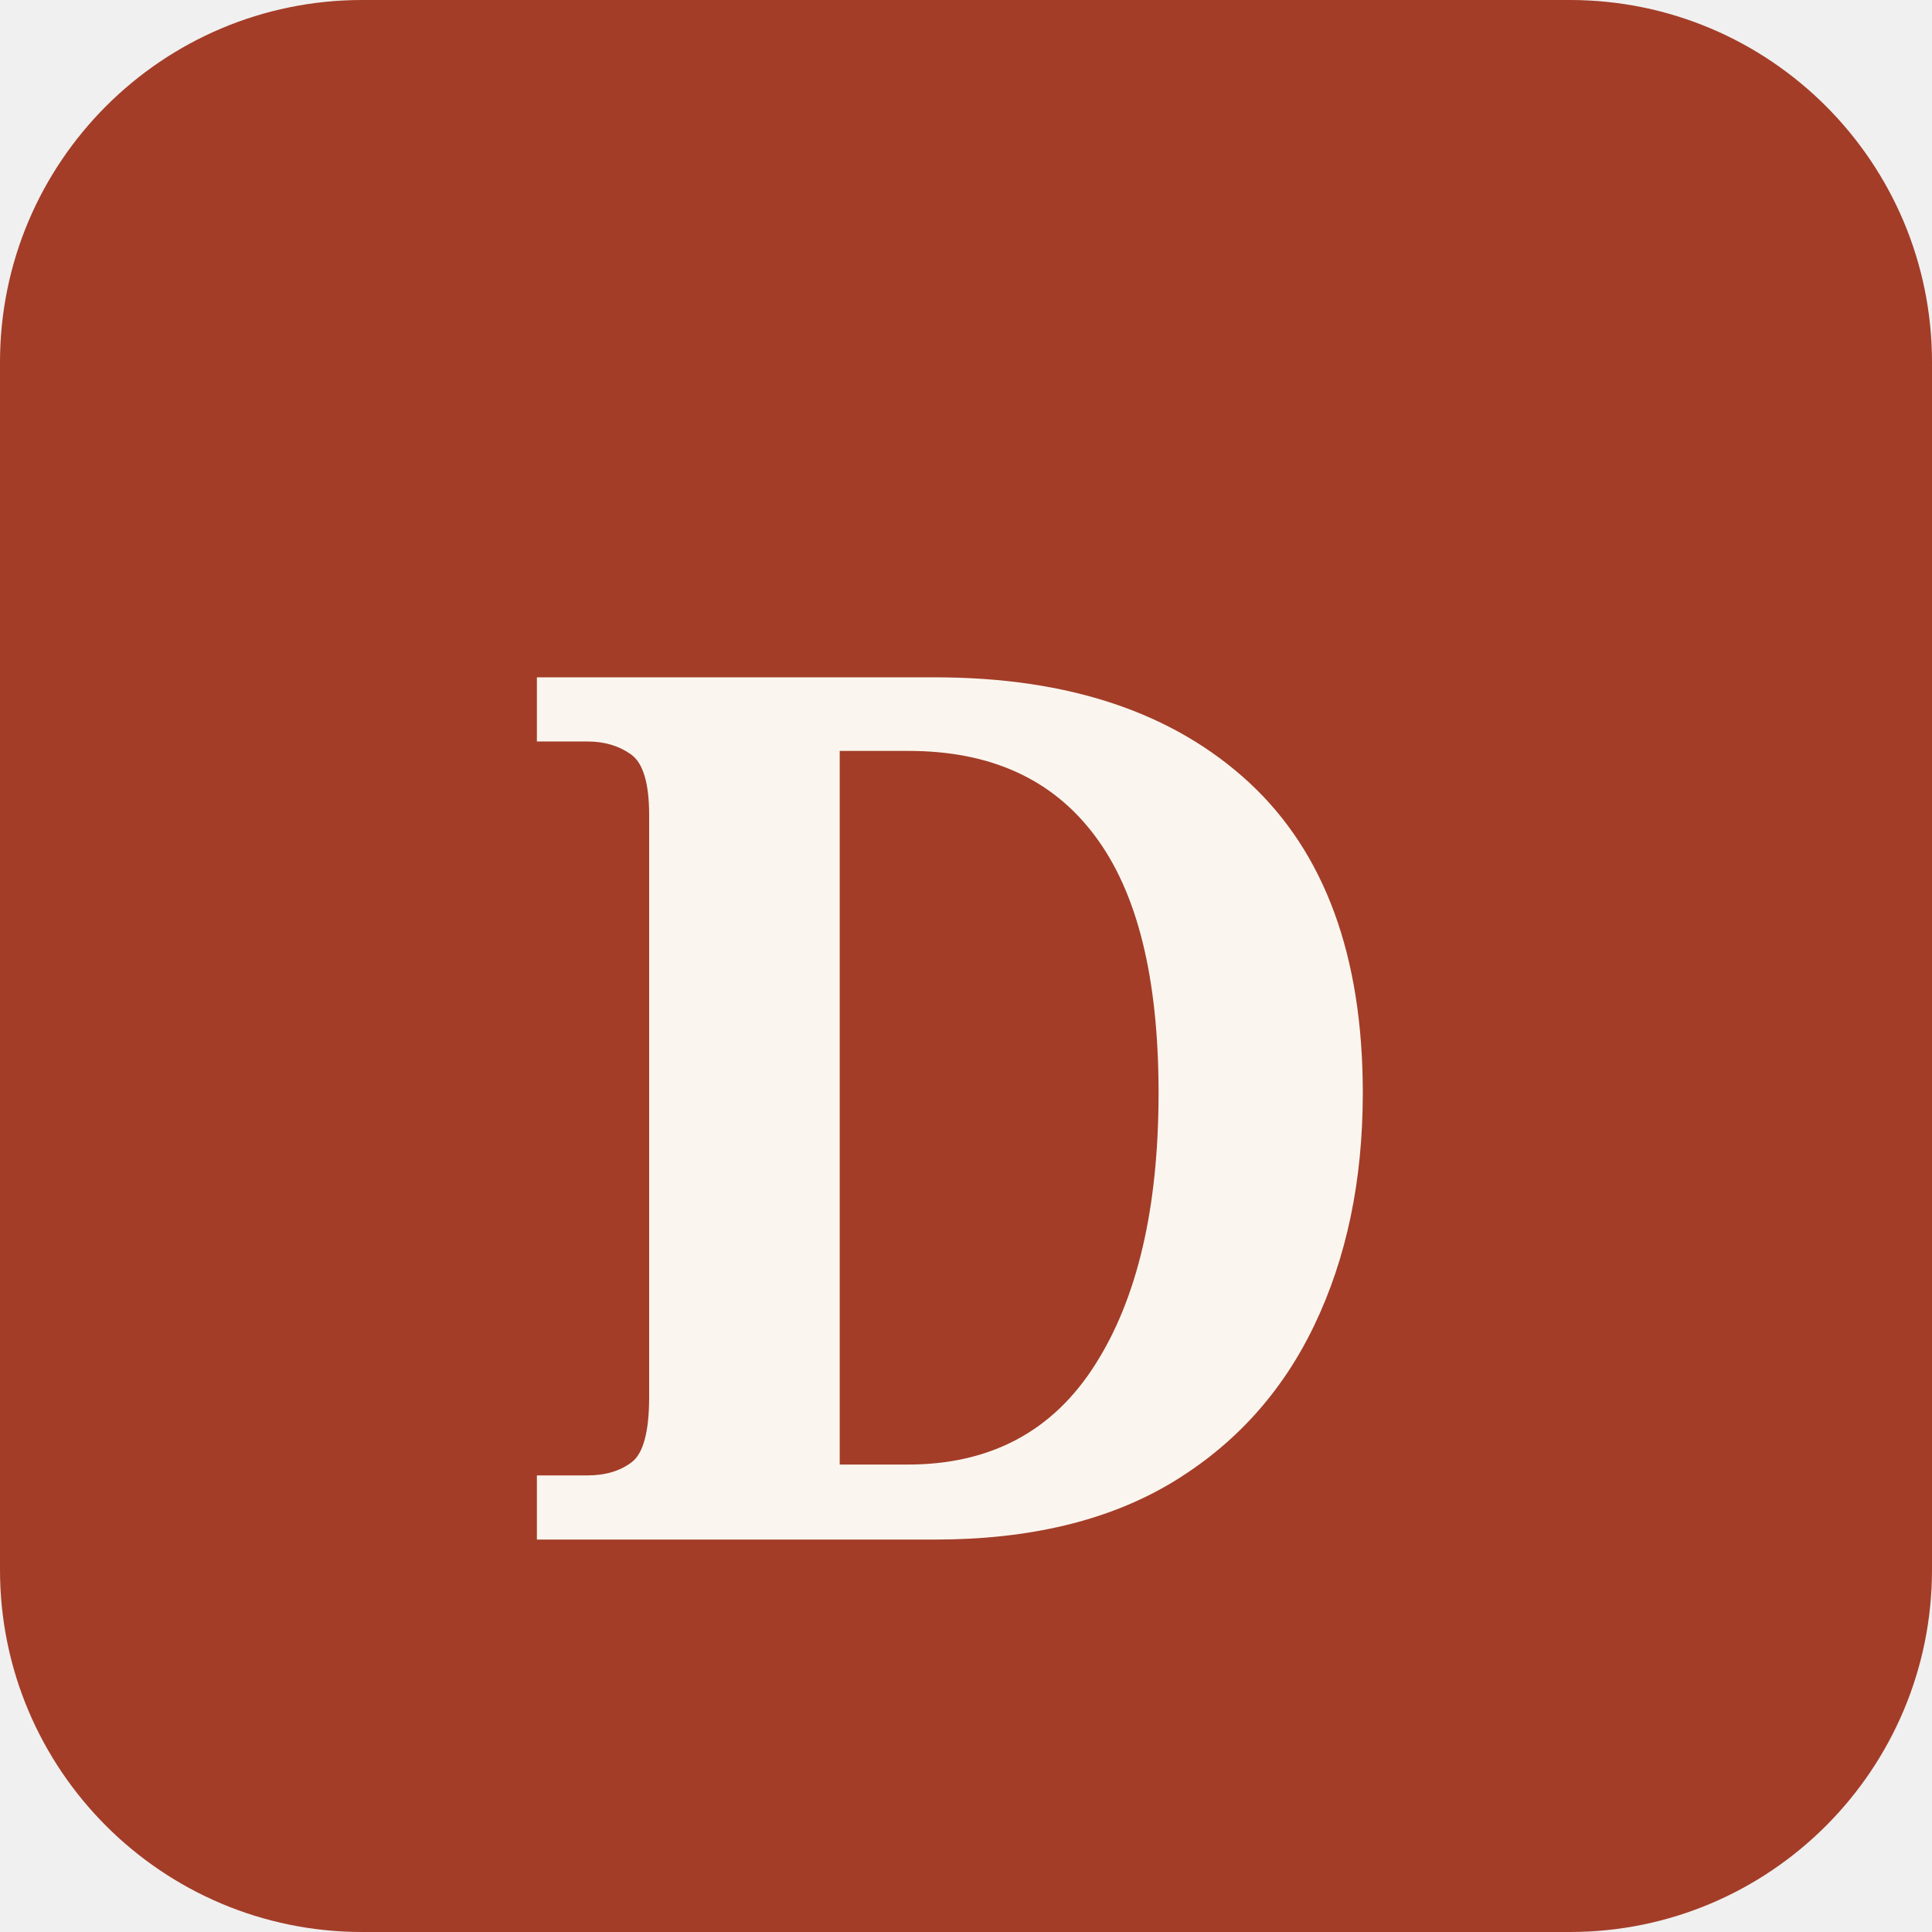
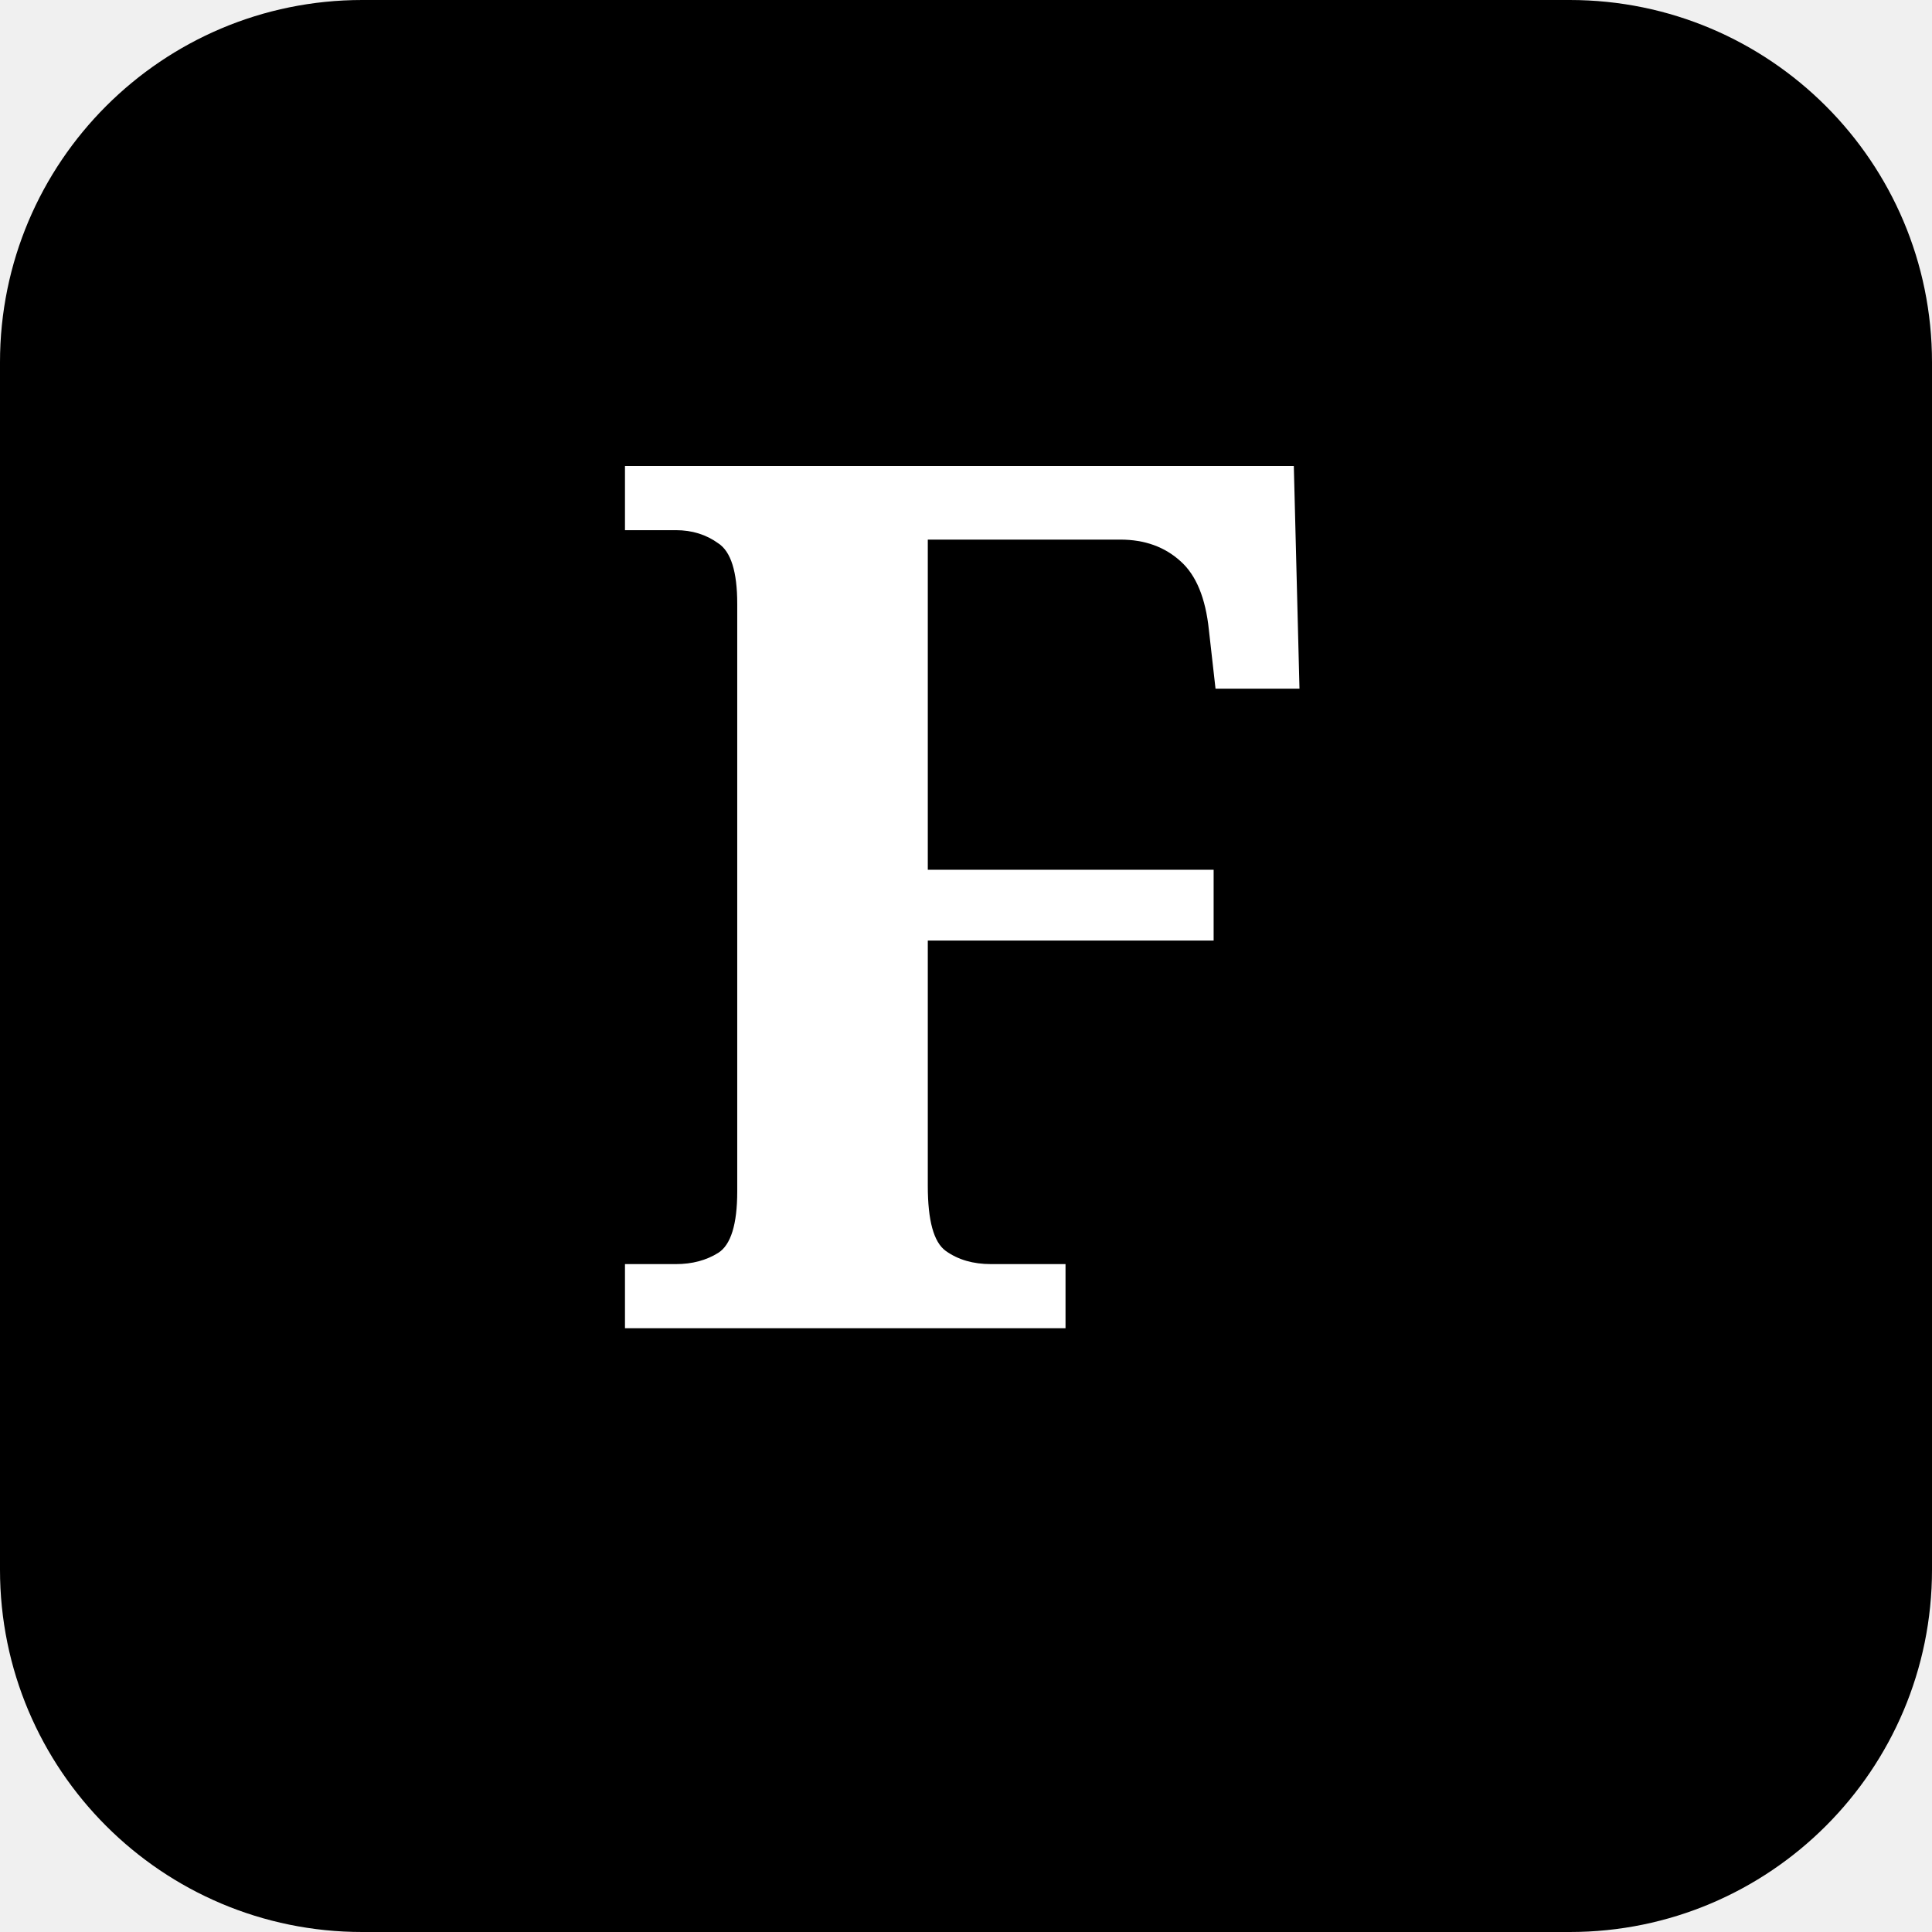
- <svg xmlns="http://www.w3.org/2000/svg" viewBox="0 0 64 64">
-   <rect width="64" height="64" rx="12" fill="#a33d28" />
-   <text x="50%" y="58%" text-anchor="middle" font-family="Cormorant Garamond, Georgia, serif" font-weight="700" font-size="40" fill="#faf6ef" dominant-baseline="middle">D</text>
+ <svg xmlns="http://www.w3.org/2000/svg" viewBox="0 0 32 32">
+   <rect width="32" height="32" rx="6" fill="currentColor" />
+   <text x="16" y="22" font-family="ui-serif,serif" font-size="20" font-weight="bold" text-anchor="middle" fill="white">F</text>
</svg>
